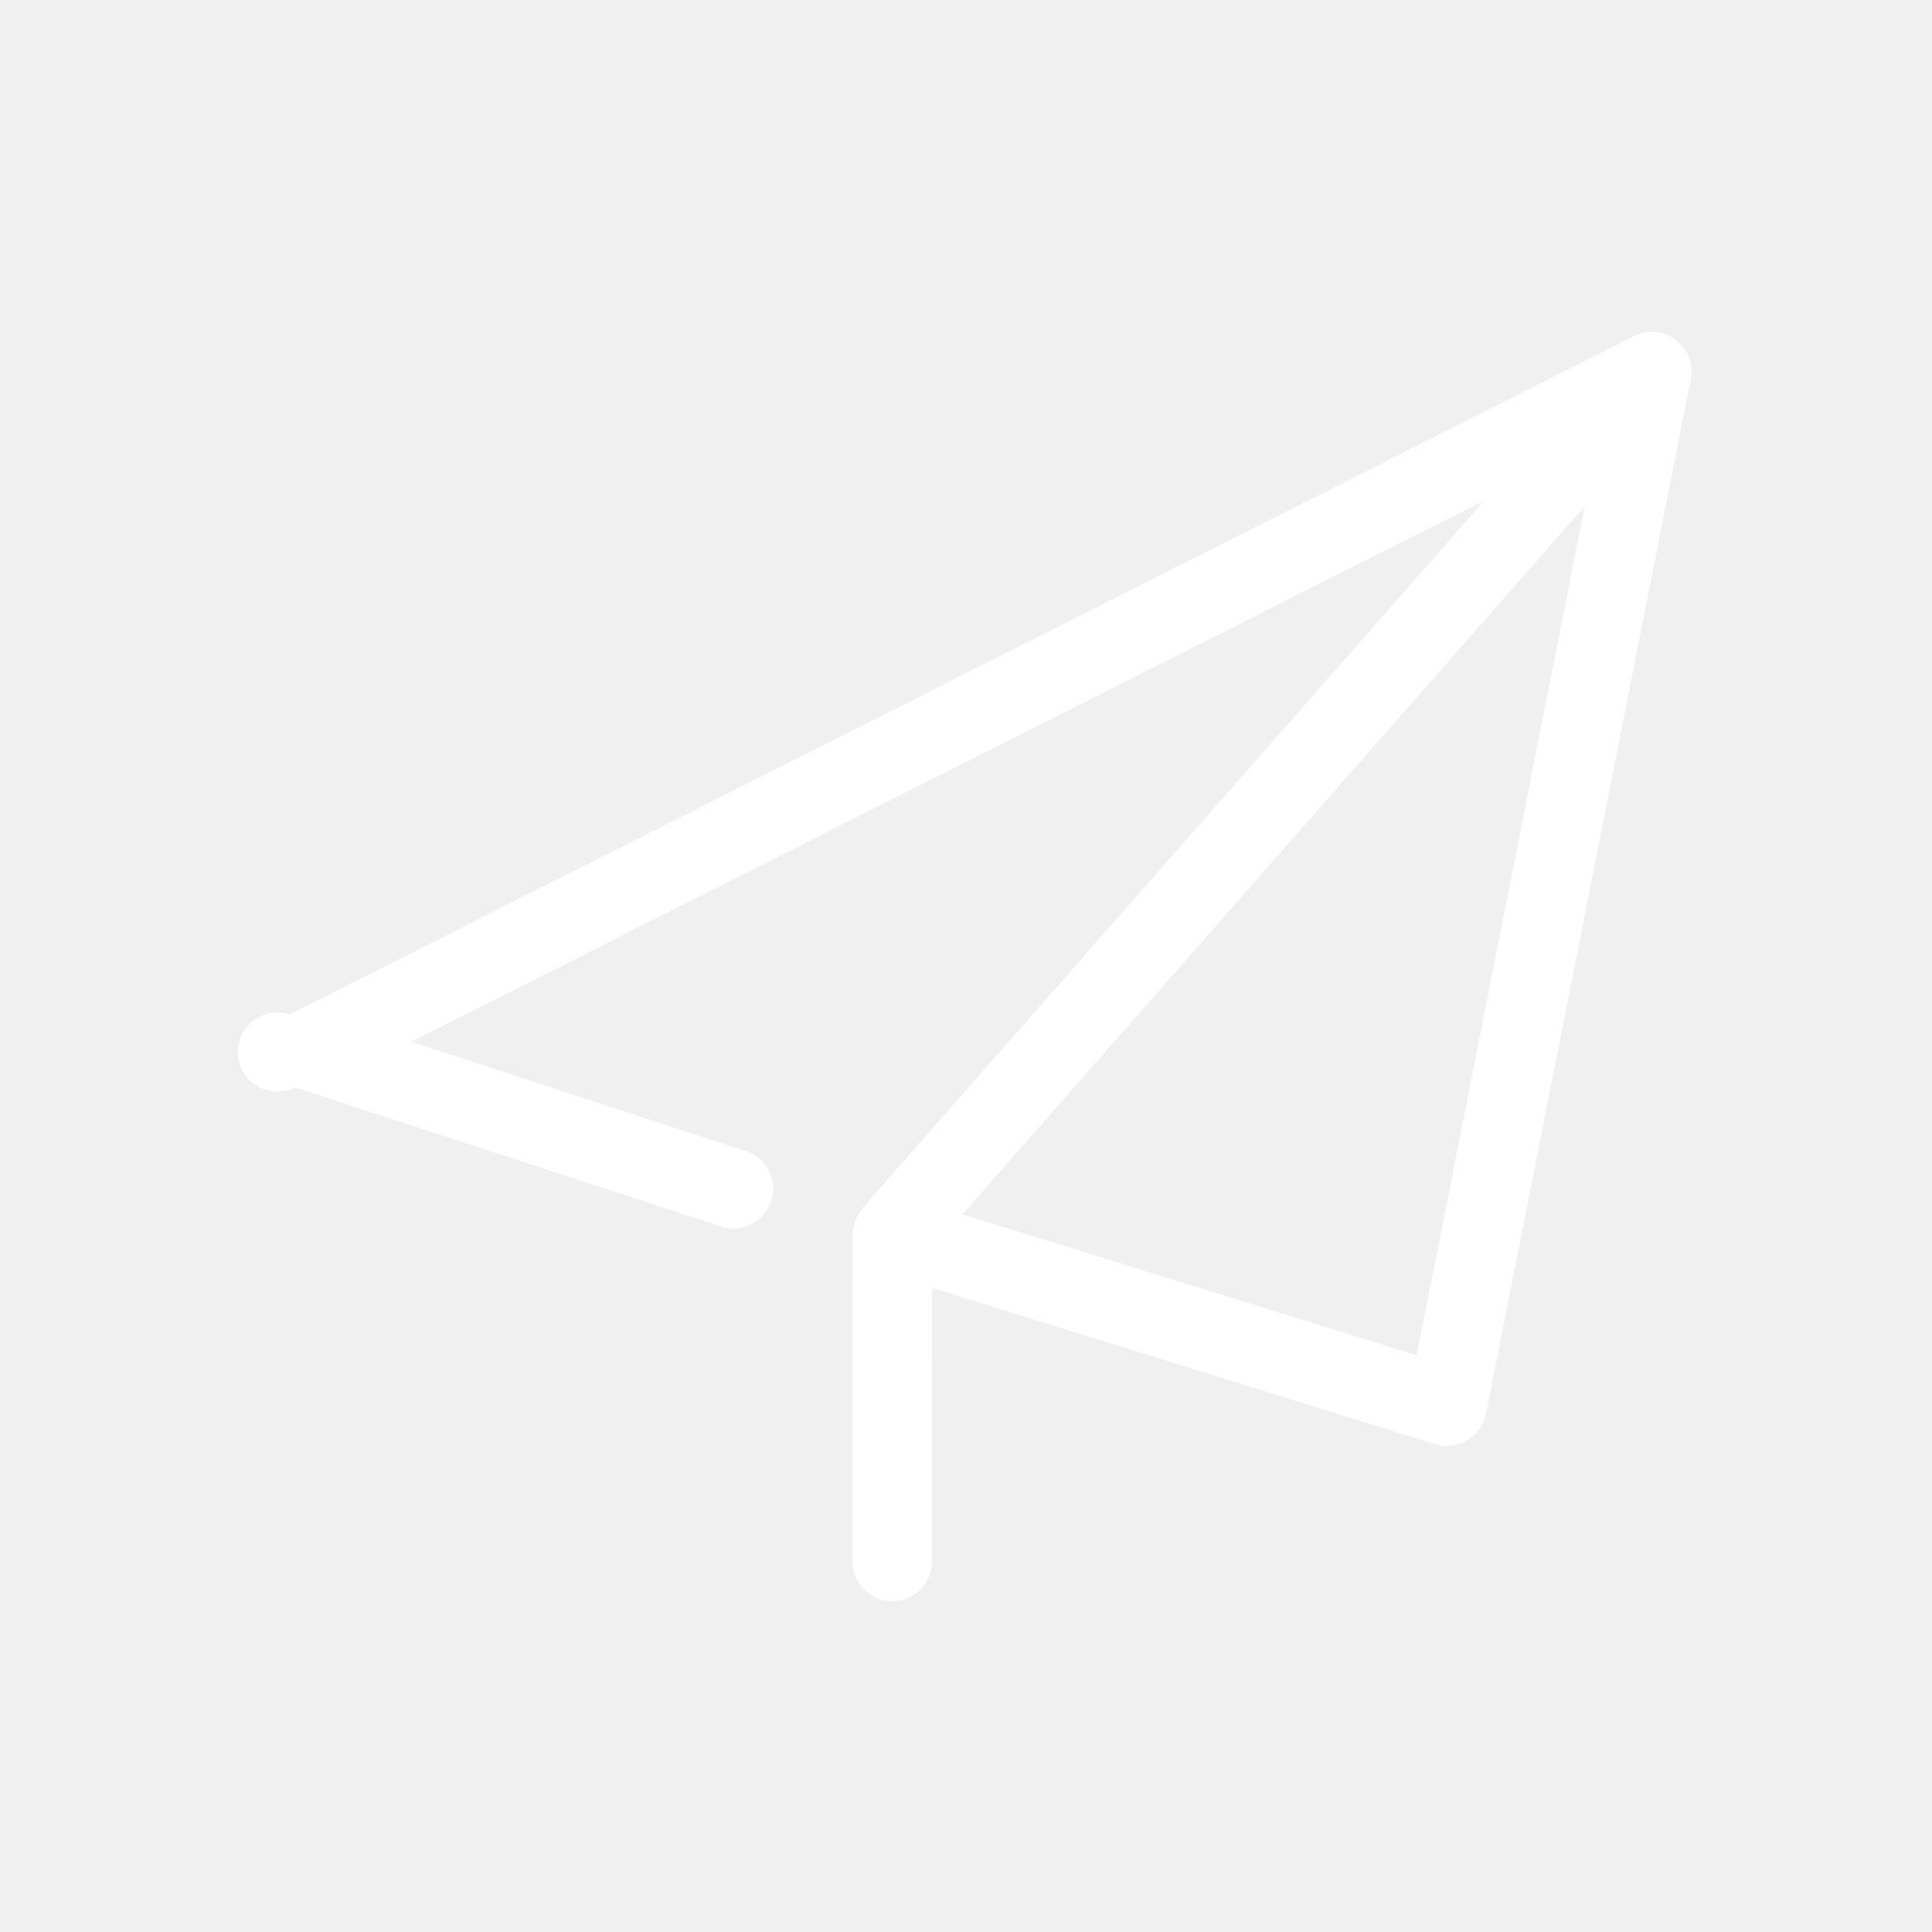
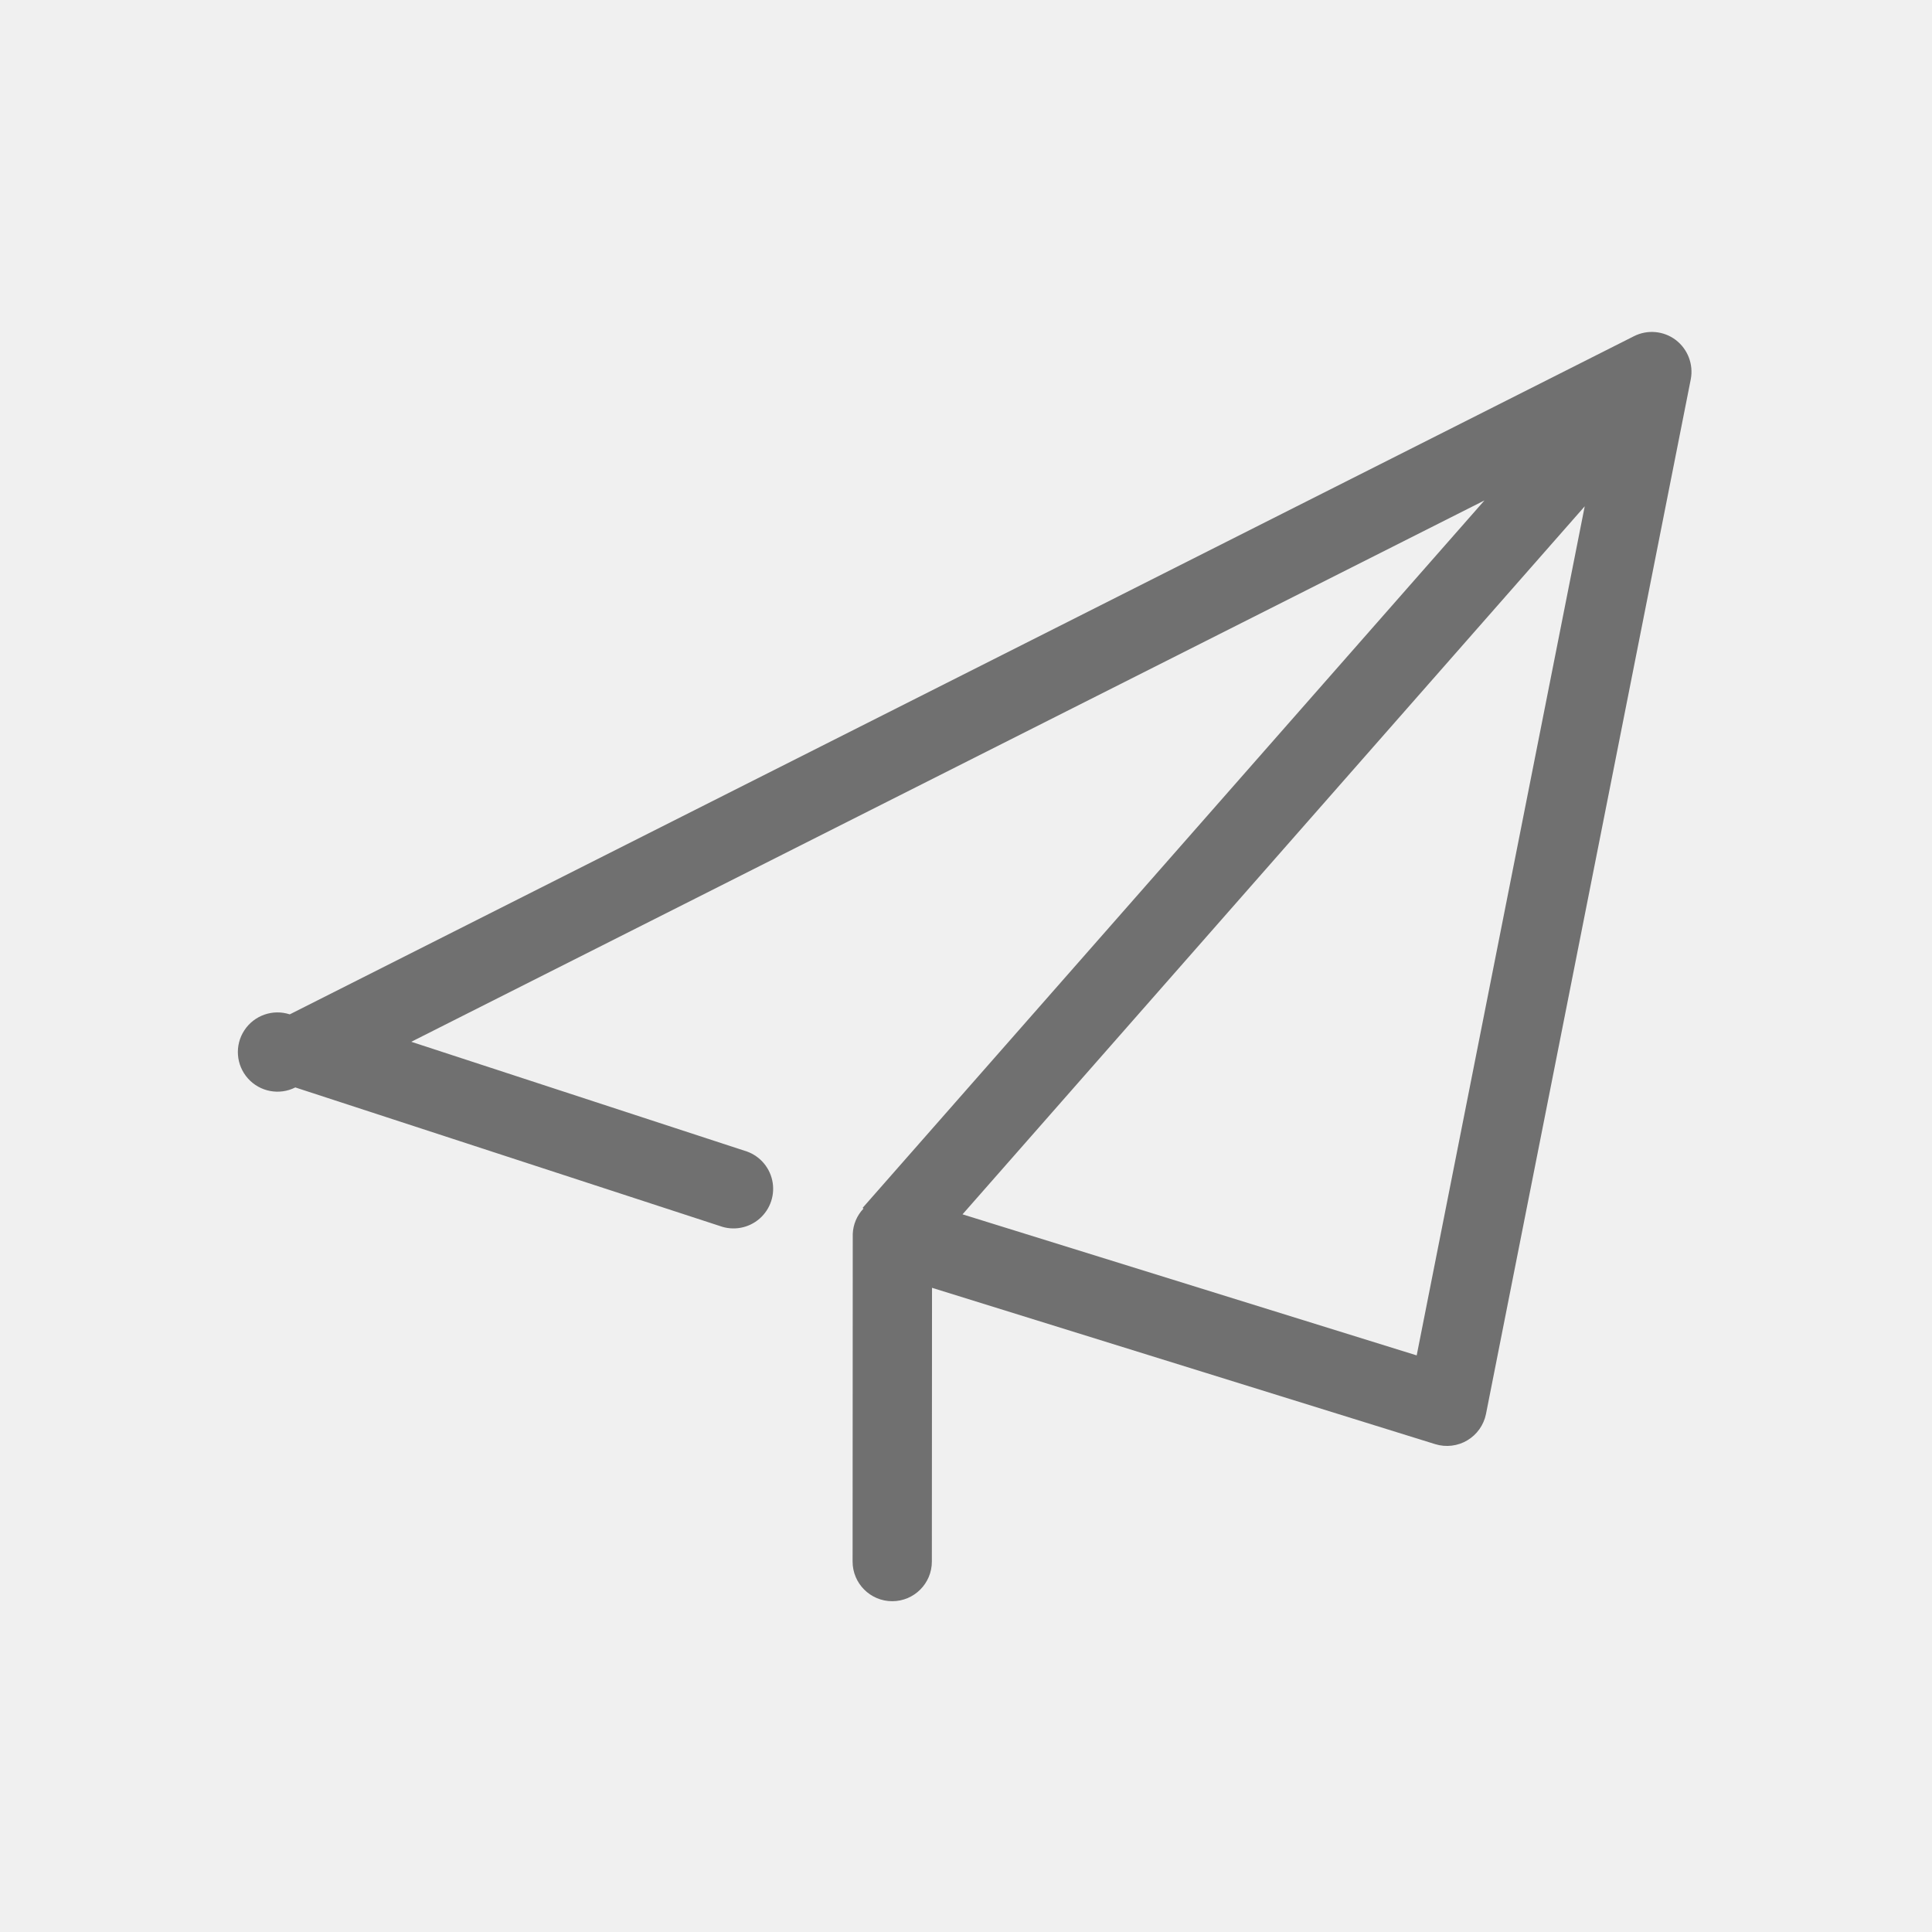
<svg xmlns="http://www.w3.org/2000/svg" t="1676853459384" class="icon" viewBox="0 0 1040 1024" version="1.1" p-id="4441" width="30" height="30">
-   <path d="M762.651 721.625l-244.52-75.946 334.929-381.137-90.452 457.082zM902.042 174.987a21.333 21.333 0 0 0-22.485-2.005L155.982 538.033a21.333 21.333 0 1 0 2.987 39.338L387.488 651.951a21.333 21.333 0 1 0 13.227-40.533L221.389 552.795l577.699-291.41-334.716 380.795 0.427 0.427a20.906 20.906 0 0 0-5.76 13.653l-0.085 176.339a21.333 21.333 0 0 0 42.666 0l0.085-147.369 270.93 84.18a21.418 21.418 0 0 0 27.264-16.213L910.148 196.149a21.546 21.546 0 0 0-8.107-21.162z" fill="#fff" p-id="4442" />
+   <path d="M762.651 721.625l-244.52-75.946 334.929-381.137-90.452 457.082zM902.042 174.987a21.333 21.333 0 0 0-22.485-2.005L155.982 538.033a21.333 21.333 0 1 0 2.987 39.338L387.488 651.951a21.333 21.333 0 1 0 13.227-40.533L221.389 552.795l577.699-291.41-334.716 380.795 0.427 0.427a20.906 20.906 0 0 0-5.76 13.653l-0.085 176.339a21.333 21.333 0 0 0 42.666 0l0.085-147.369 270.93 84.18a21.418 21.418 0 0 0 27.264-16.213L910.148 196.149a21.546 21.546 0 0 0-8.107-21.162z" fill="#707070" p-id="4442" />
</svg>
